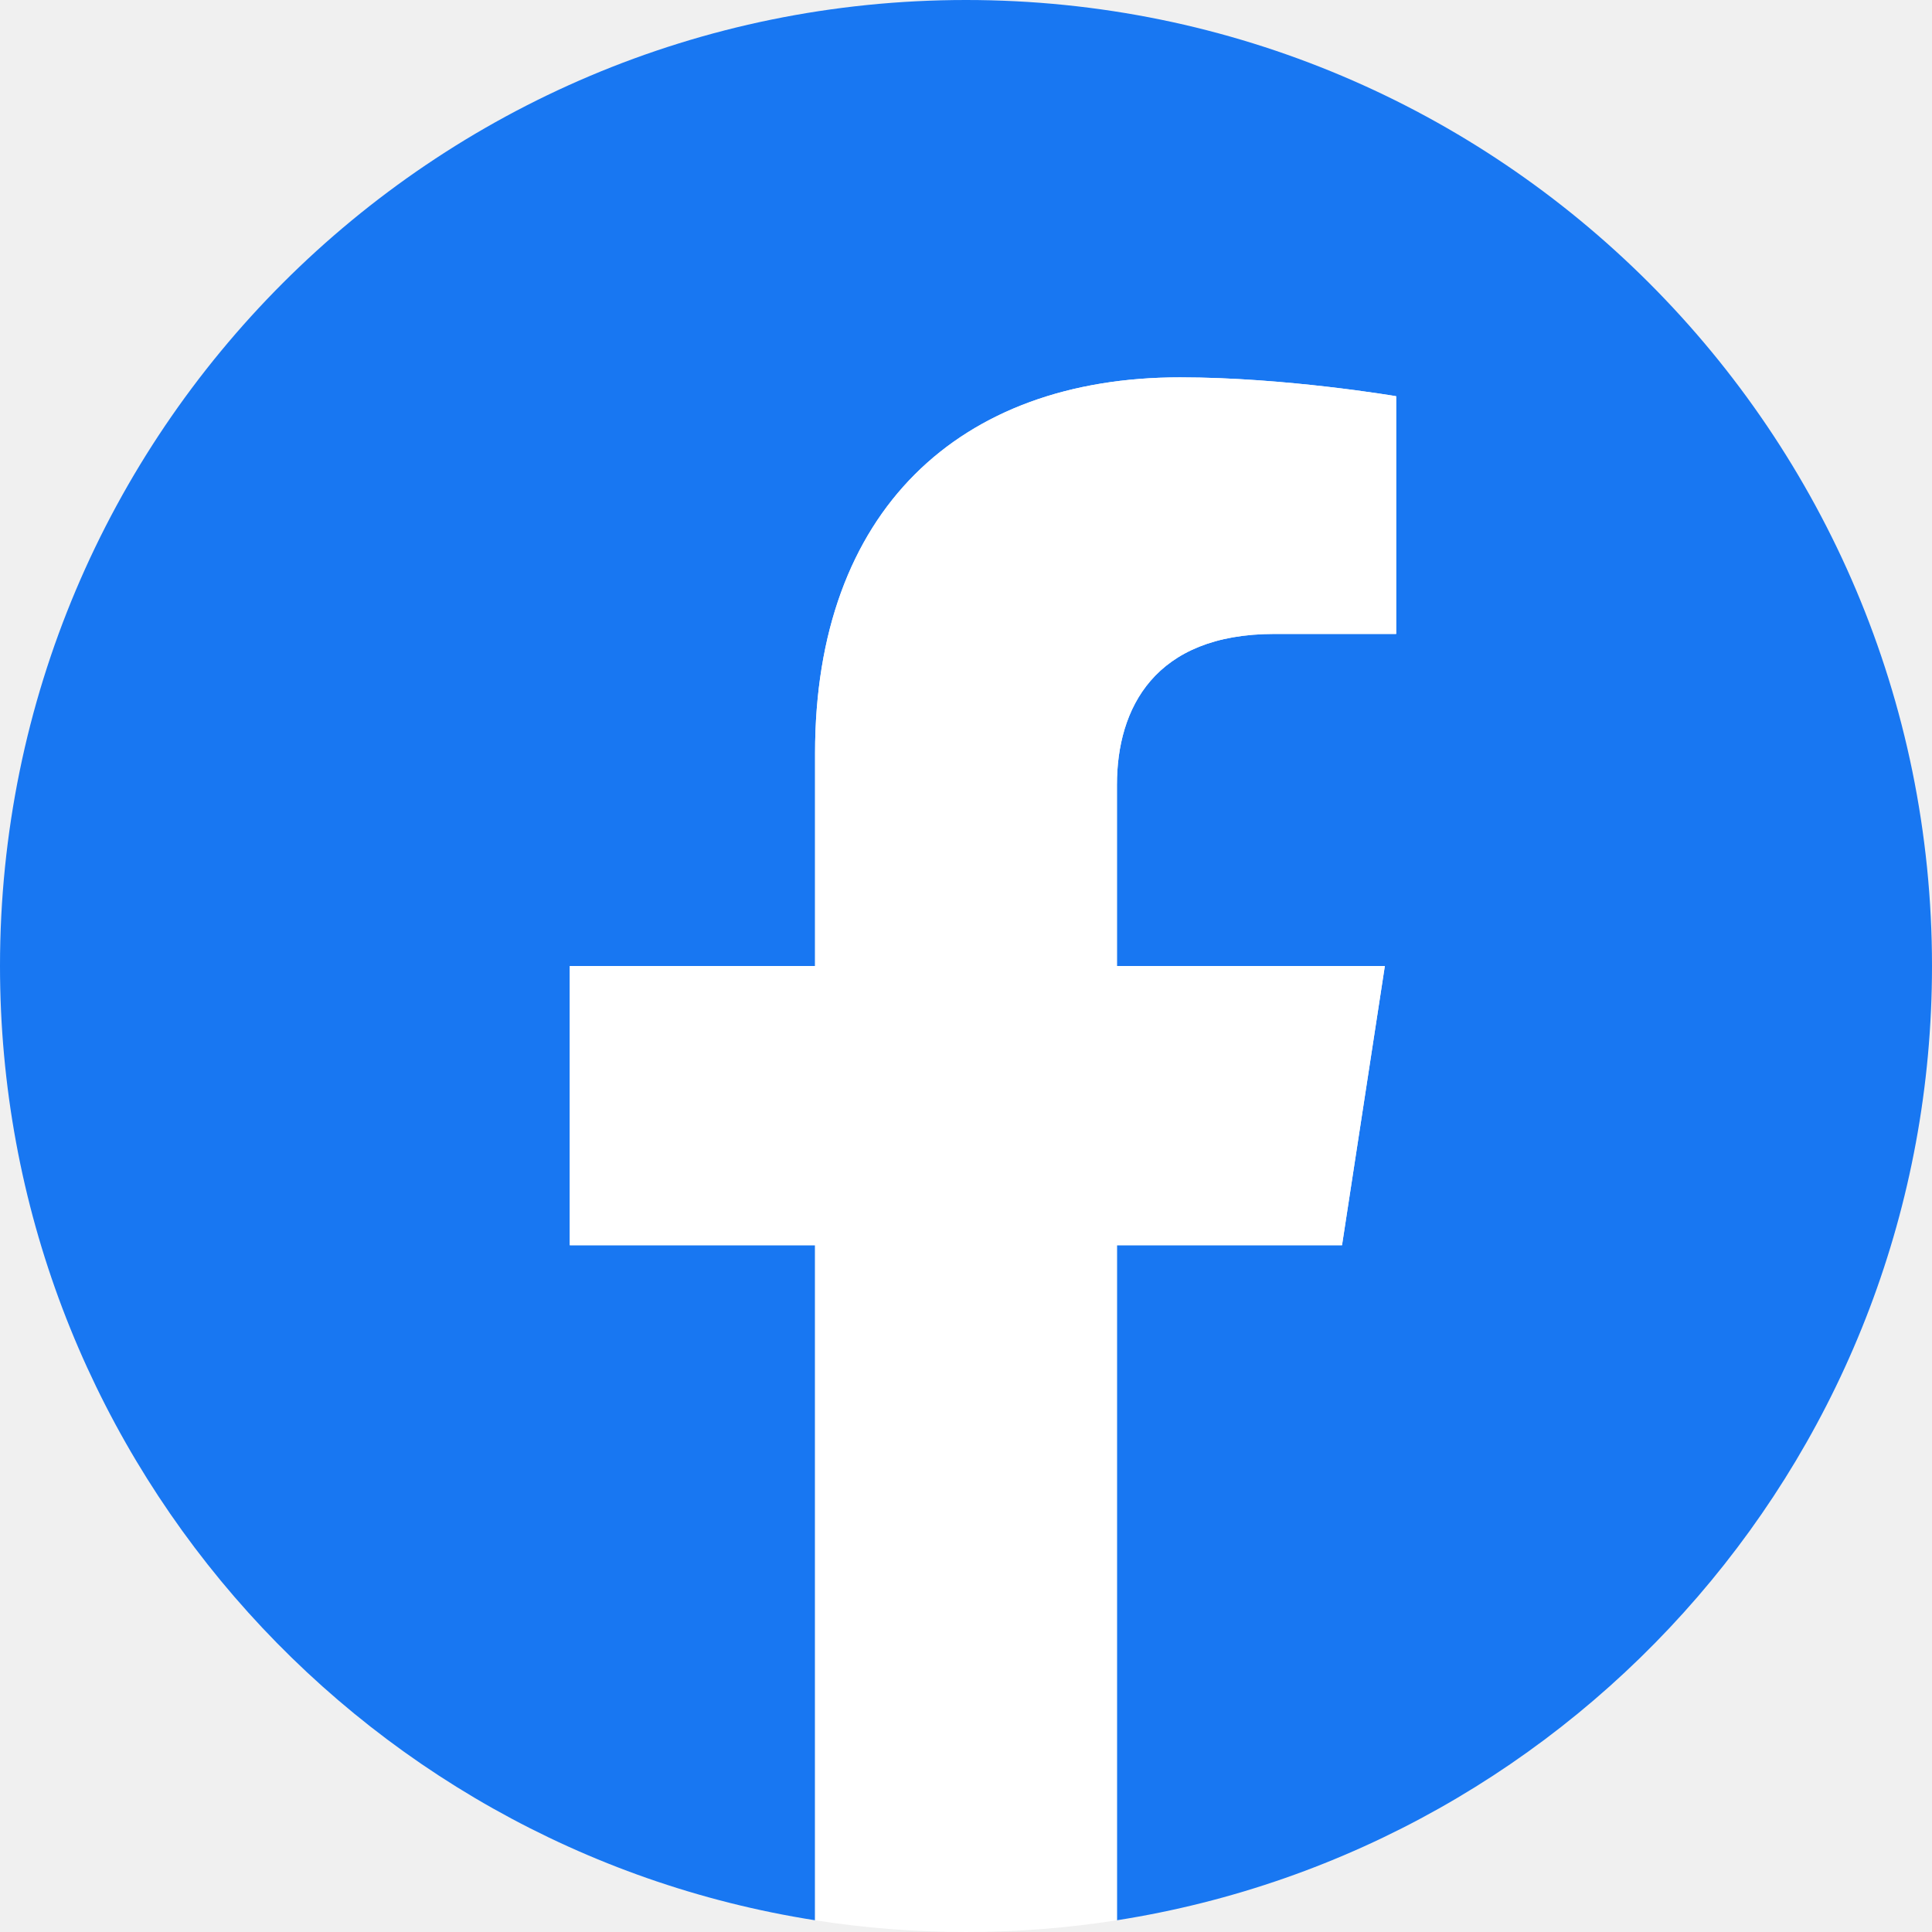
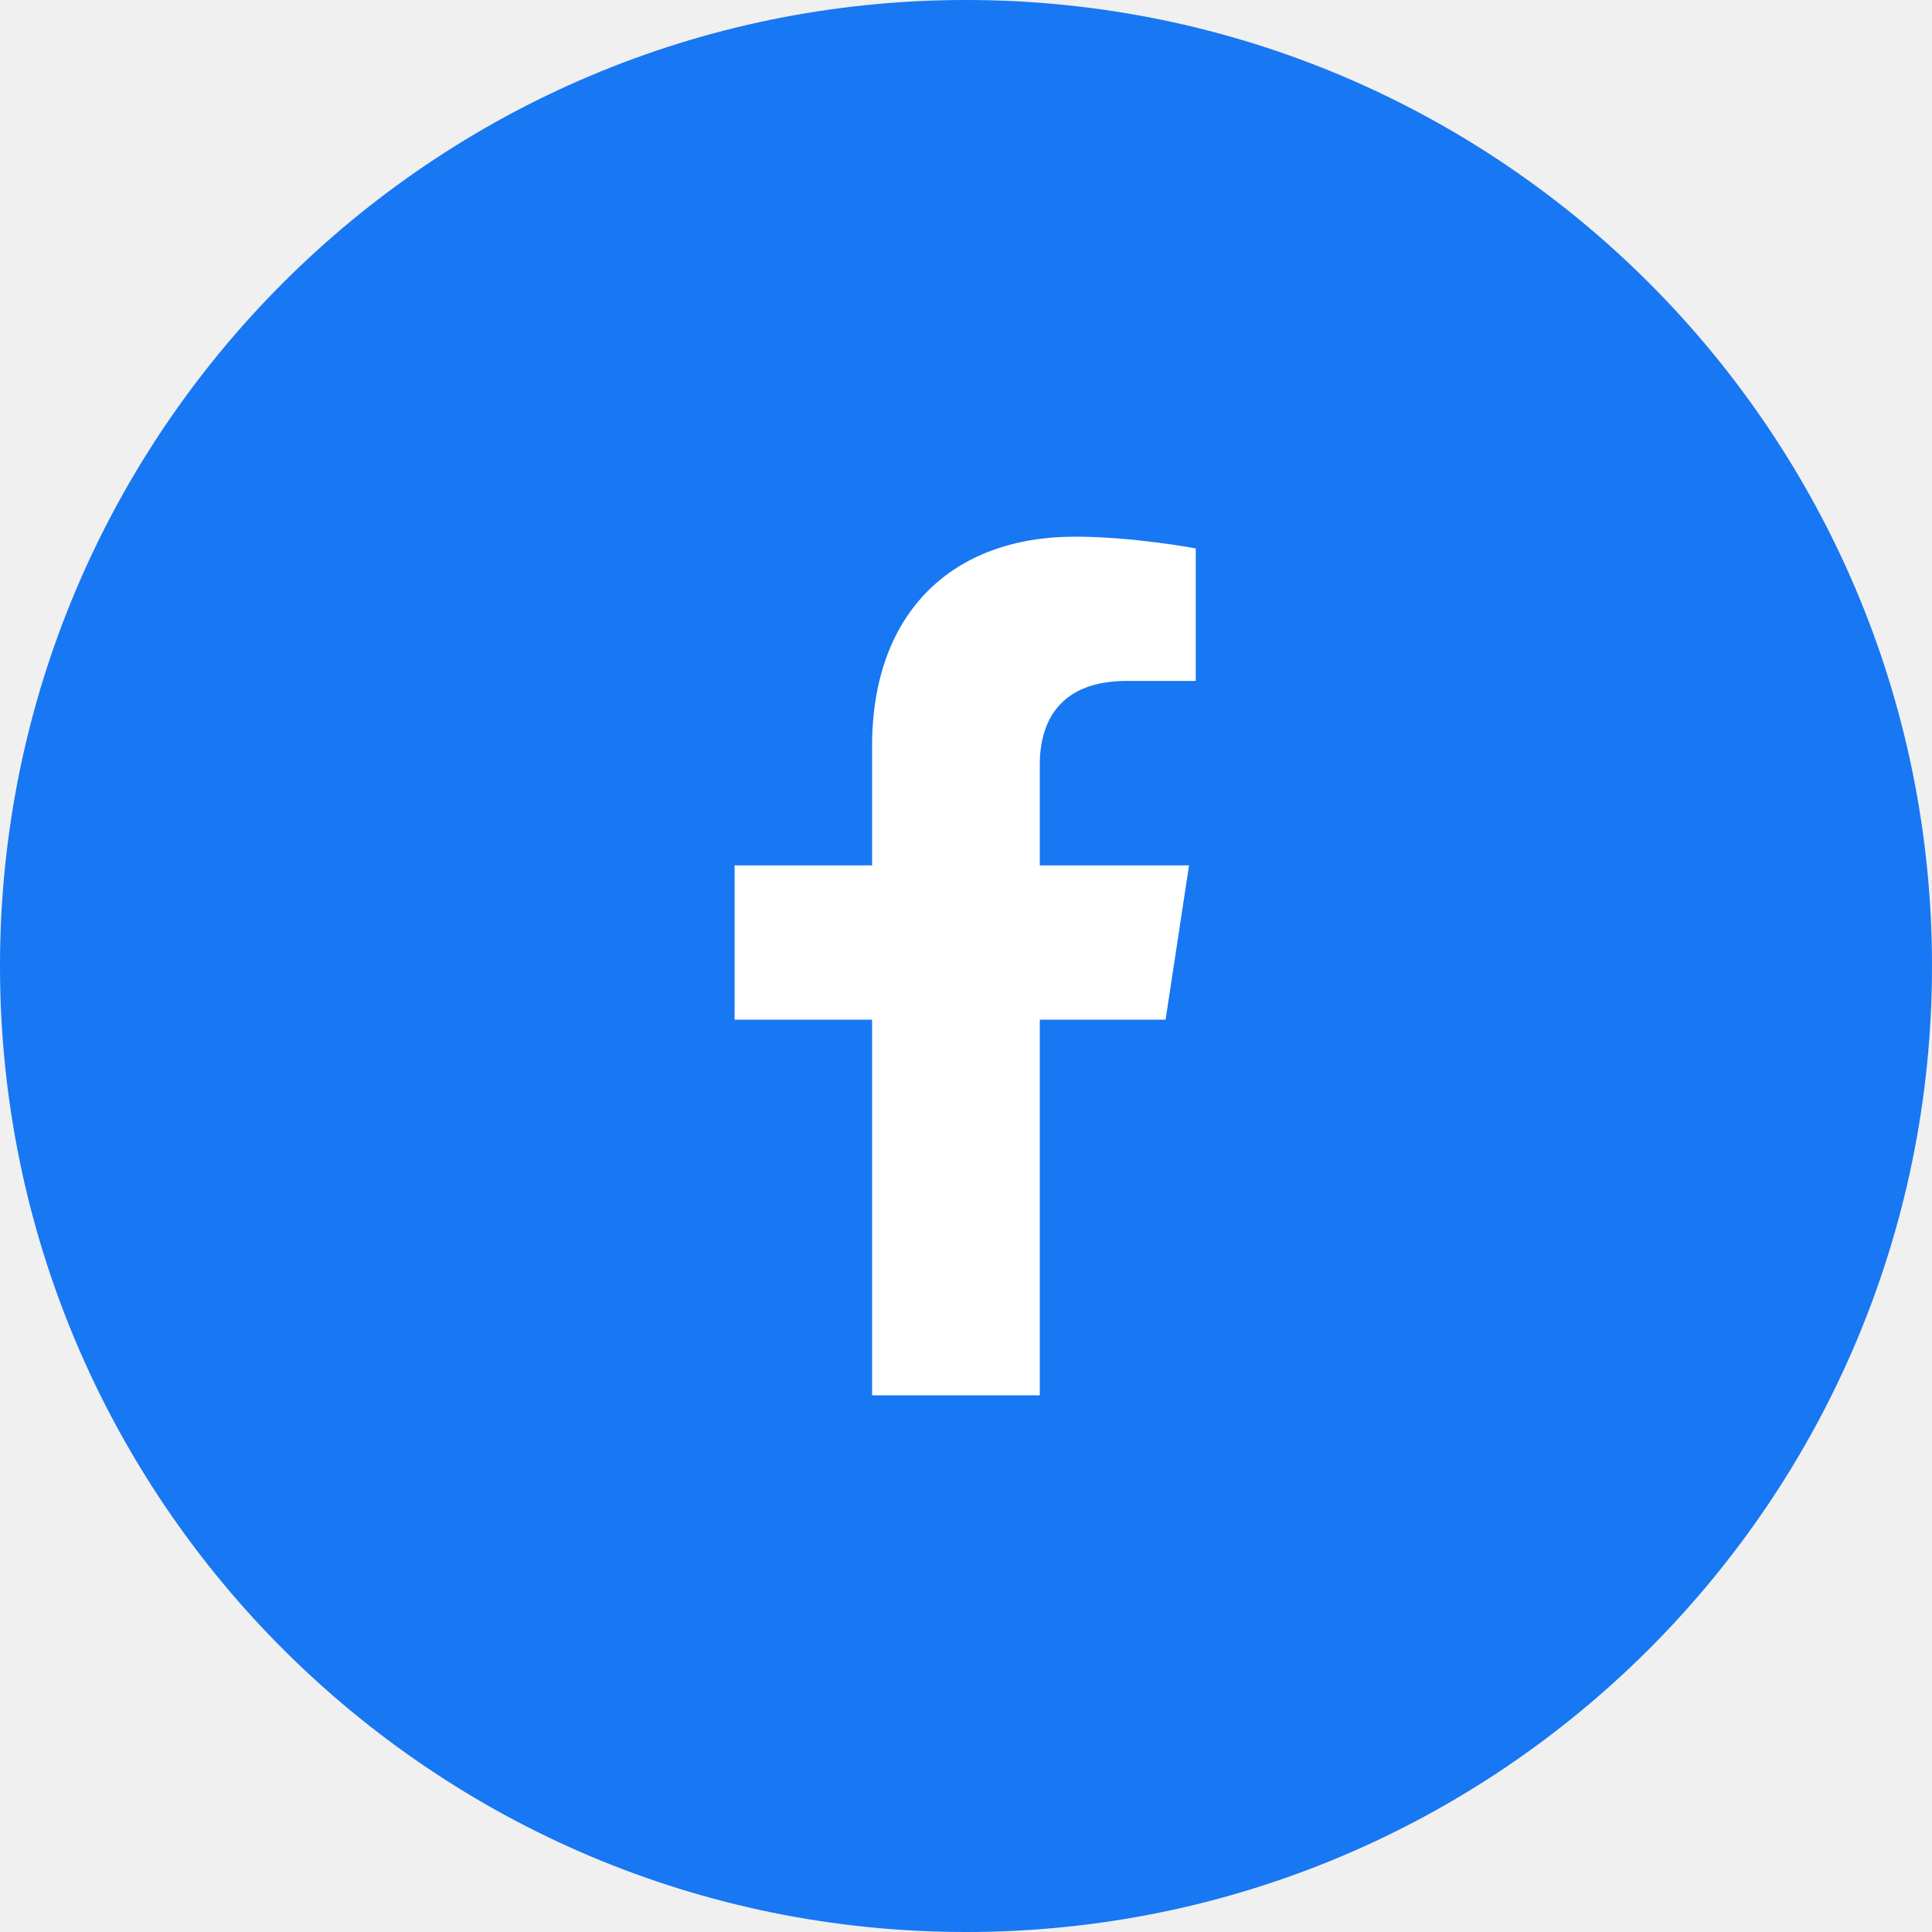
- <svg xmlns="http://www.w3.org/2000/svg" height="1365.333" viewBox="0 0 1365.333 1365.333" width="1365.333">
-   <g transform="matrix(.1333333 0 0 -.1333333 0 1365.333)">
-     <path d="m10240 5120c0 2827.7-2292.3 5120-5120 5120s-5120-2292.3-5120-5120c0-2555.54 1872.31-4673.699 4320-5057.801v3577.801h-1300v1480h1300v1128c0 1283.2 764.38 1992 1933.9 1992 560.17 0 1146.1-100 1146.1-100v-1260h-645.62c-636.03 0-834.38-394.67-834.38-799.57v-960.43h1420l-227-1480h-1193v-3577.801c2447.69 384.102 4320 2502.261 4320 5057.801" fill="#1877f2" />
-     <path d="m7113 3640 227 1480h-1420v960.43c0 404.9 198.35 799.57 834.38 799.57h645.62v1260s-585.93 100-1146.1 100c-1169.52 0-1933.9-708.8-1933.9-1992v-1128h-1300v-1480h1300v-3577.801c260.67-40.898 527.84-62.199 800-62.199s539.33 21.301 800 62.199v3577.801z" fill="#fff" />
-   </g>
+ <svg xmlns="http://www.w3.org/2000/svg" fill="none" height="36" viewBox="0 0 36 36" width="36">
+   <circle cx="18" cy="18" fill="#1877f2" r="18" />
+   <path d="m21.719 19 .437-2.875h-2.781v-1.875c0-.812.375-1.562 1.625-1.562h1.281v-2.469s-1.156-.219-2.25-.219c-2.281 0-3.781 1.406-3.781 3.906v2.219h-2.562v2.875h2.562v7h3.125v-7z" fill="#fff" />
</svg>
